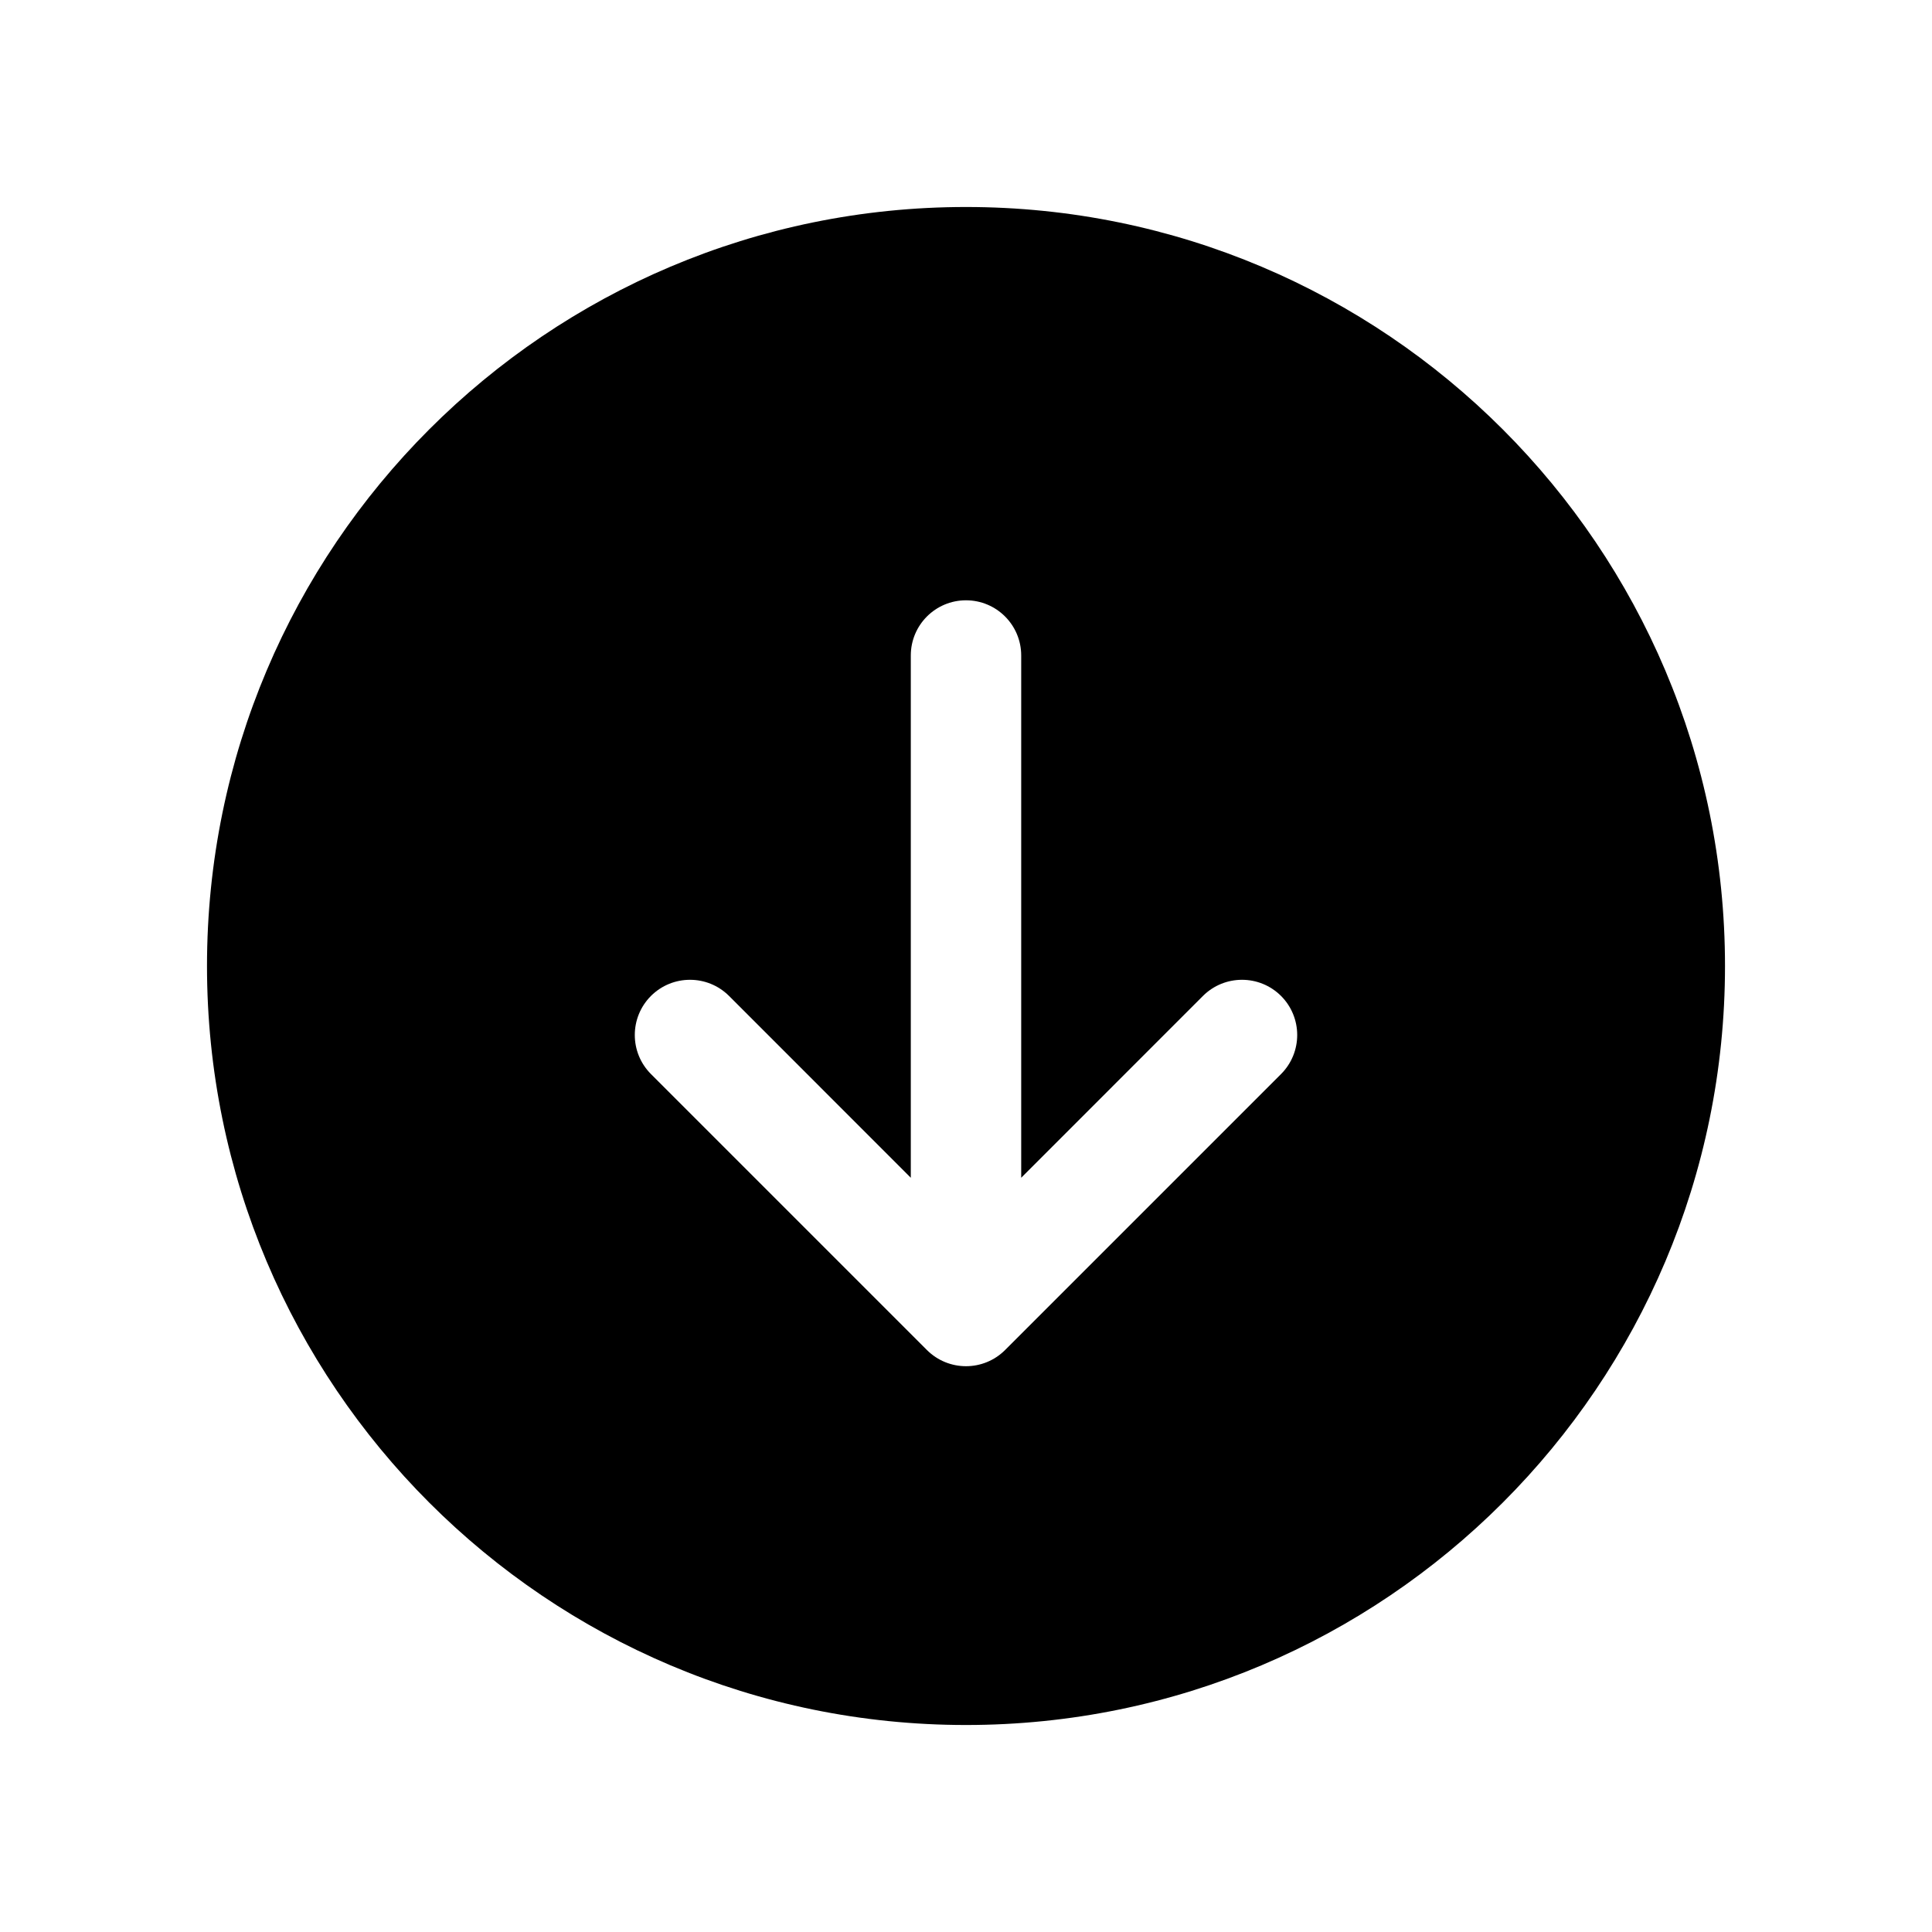
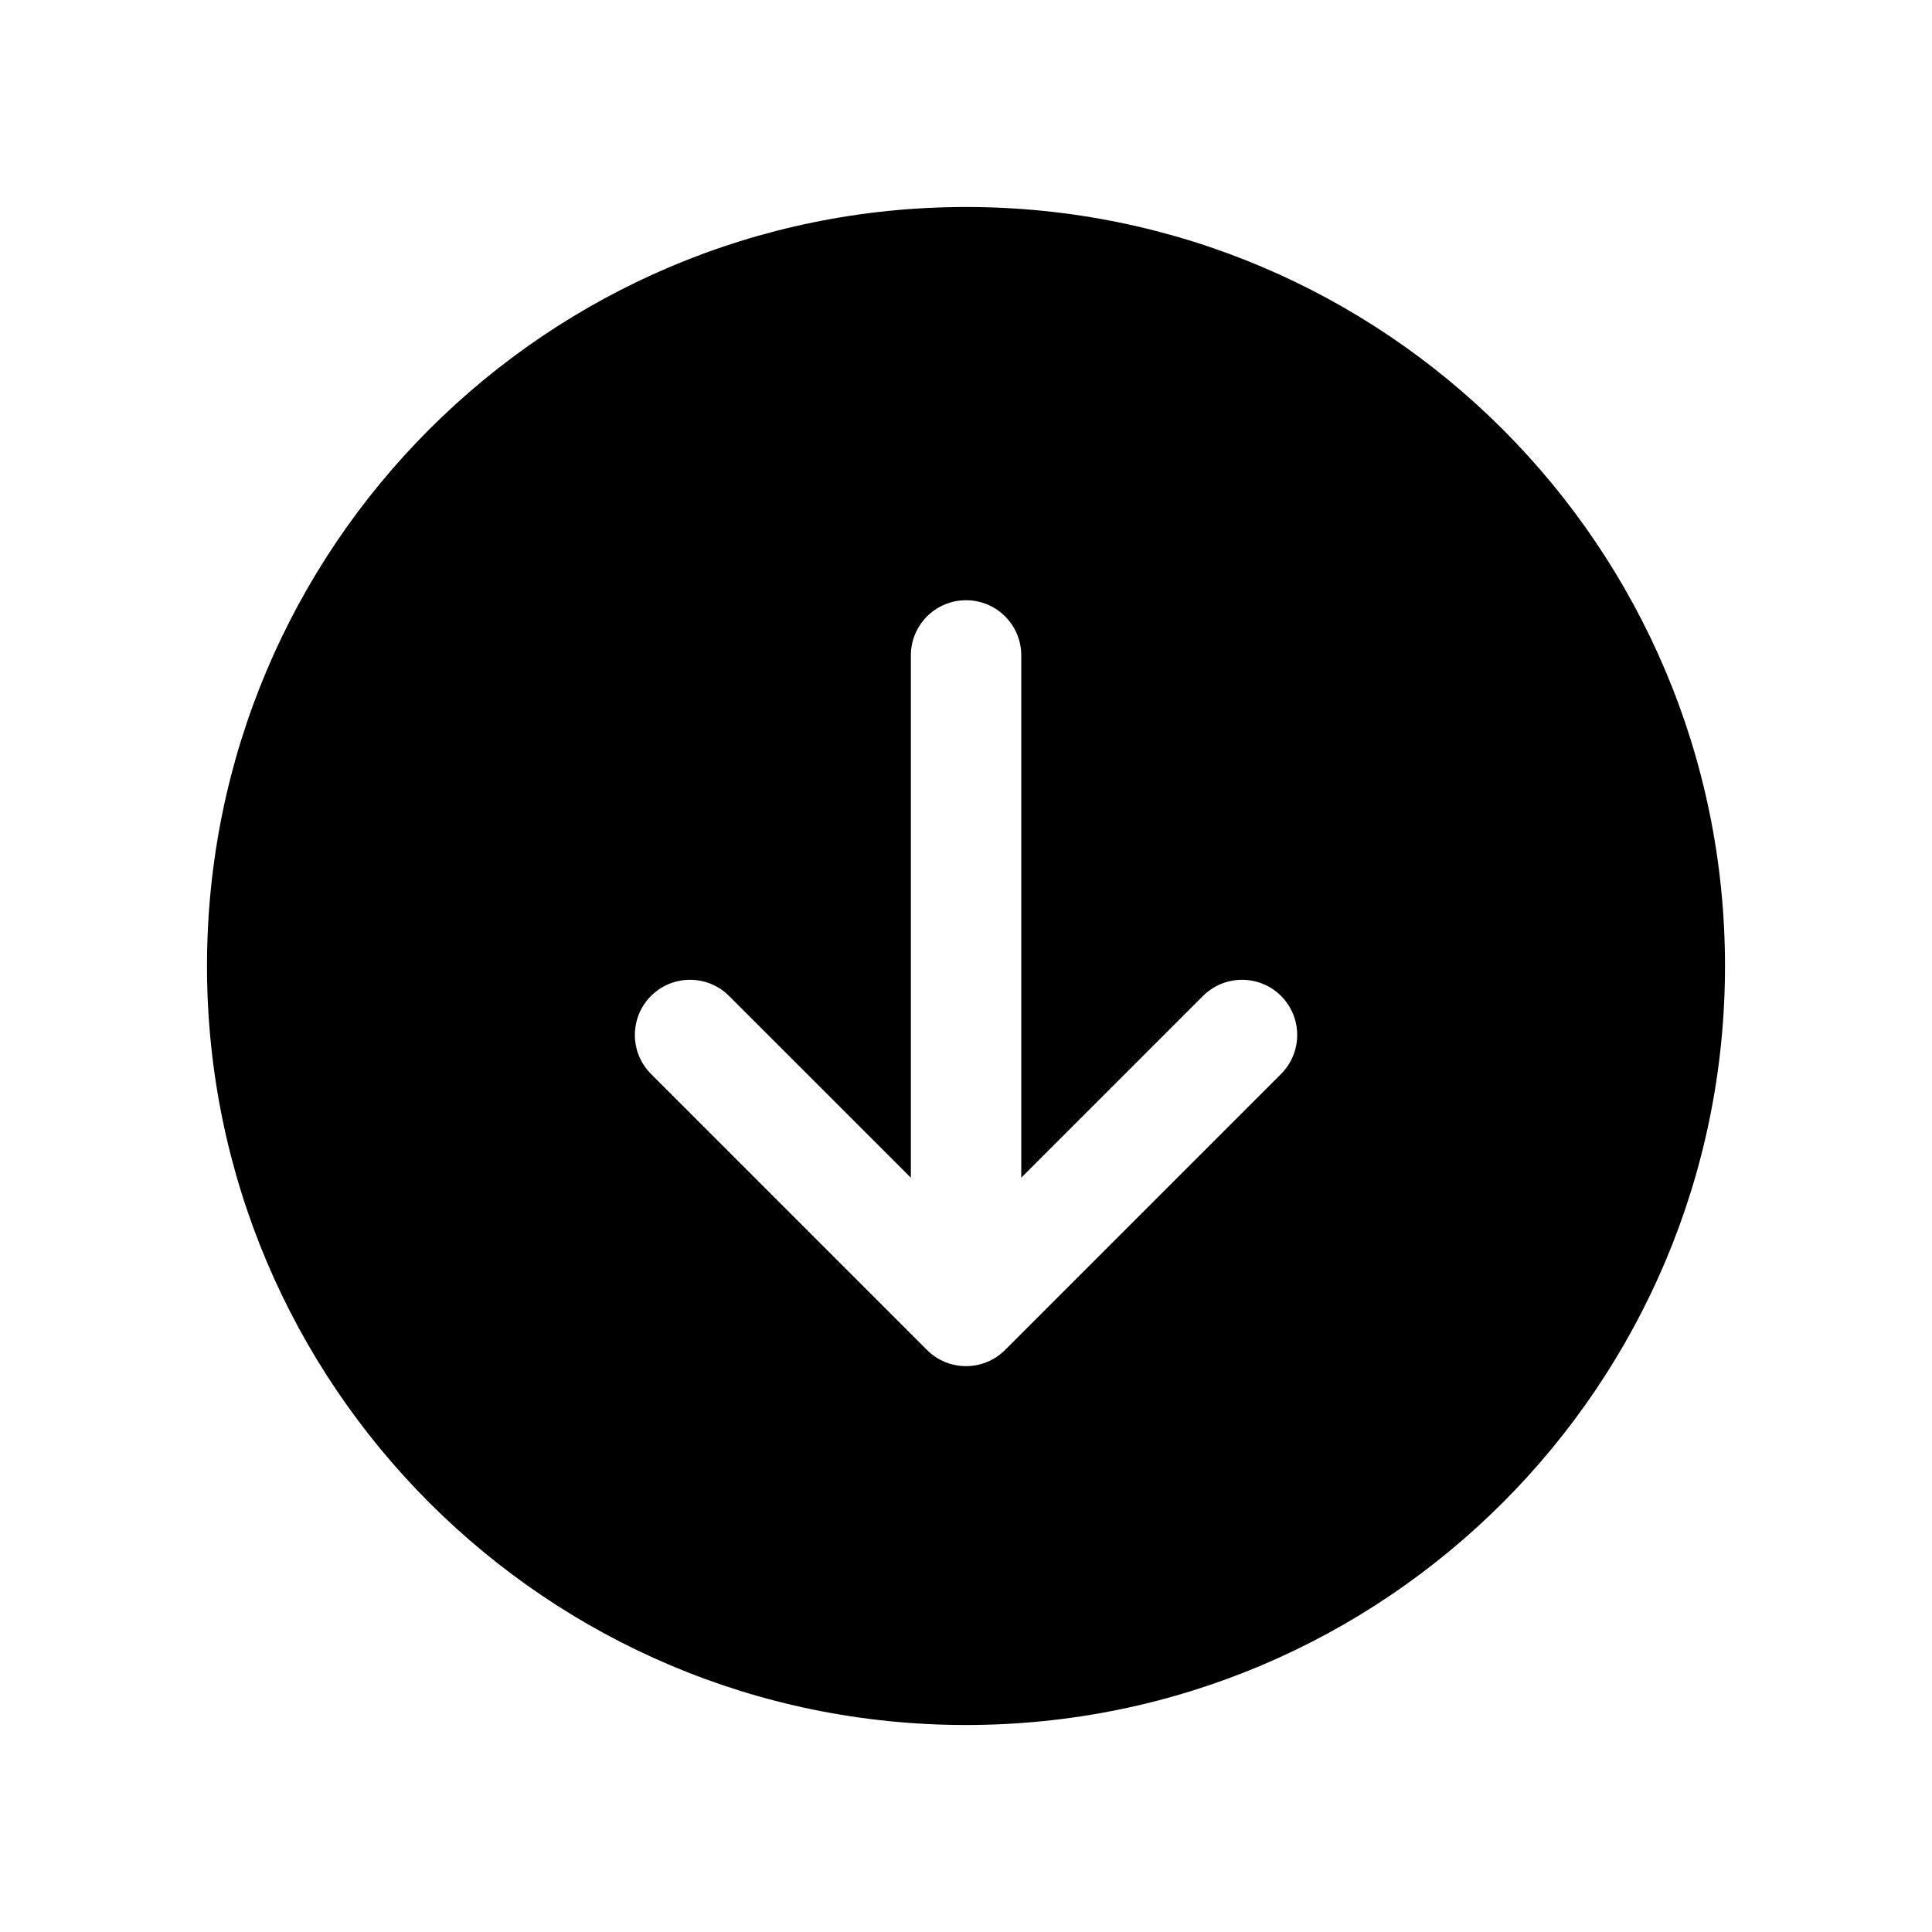
- <svg xmlns="http://www.w3.org/2000/svg" width="28" height="28" viewBox="0 0 28 28" fill="none">
-   <path fill-rule="evenodd" clip-rule="evenodd" d="M14 25C20.075 25 25 20.075 25 14C25 7.925 20.075 3 14 3C7.925 3 3 7.925 3 14C3 20.075 7.925 25 14 25ZM10.566 14.434C10.253 14.122 9.747 14.122 9.434 14.434C9.122 14.747 9.122 15.253 9.434 15.566L13.434 19.566C13.747 19.878 14.253 19.878 14.566 19.566L18.566 15.566C18.878 15.253 18.878 14.747 18.566 14.434C18.253 14.122 17.747 14.122 17.434 14.434L14.8 17.069V9.5C14.8 9.058 14.442 8.7 14 8.7C13.558 8.7 13.2 9.058 13.2 9.5V17.069L10.566 14.434Z" fill="black" />
+ <svg xmlns="http://www.w3.org/2000/svg" fill="none" height="28" viewBox="0 0 28 28" width="28">
+   <path clip-rule="evenodd" d="m14 25c6.075 0 11-4.925 11-11 0-6.075-4.925-11-11-11-6.075 0-11 4.925-11 11 0 6.075 4.925 11 11 11zm-3.434-10.566c-.312-.312-.819-.312-1.131 0-.312.312-.312.819 0 1.131l4 4c.312.312.819.312 1.131 0l4-4c.312-.312.312-.819 0-1.131s-.819-.312-1.131 0l-2.634 2.634v-7.569c0-.442-.358-.8-.8-.8s-.8.358-.8.8v7.569z" fill="#000" fill-rule="evenodd" />
</svg>
